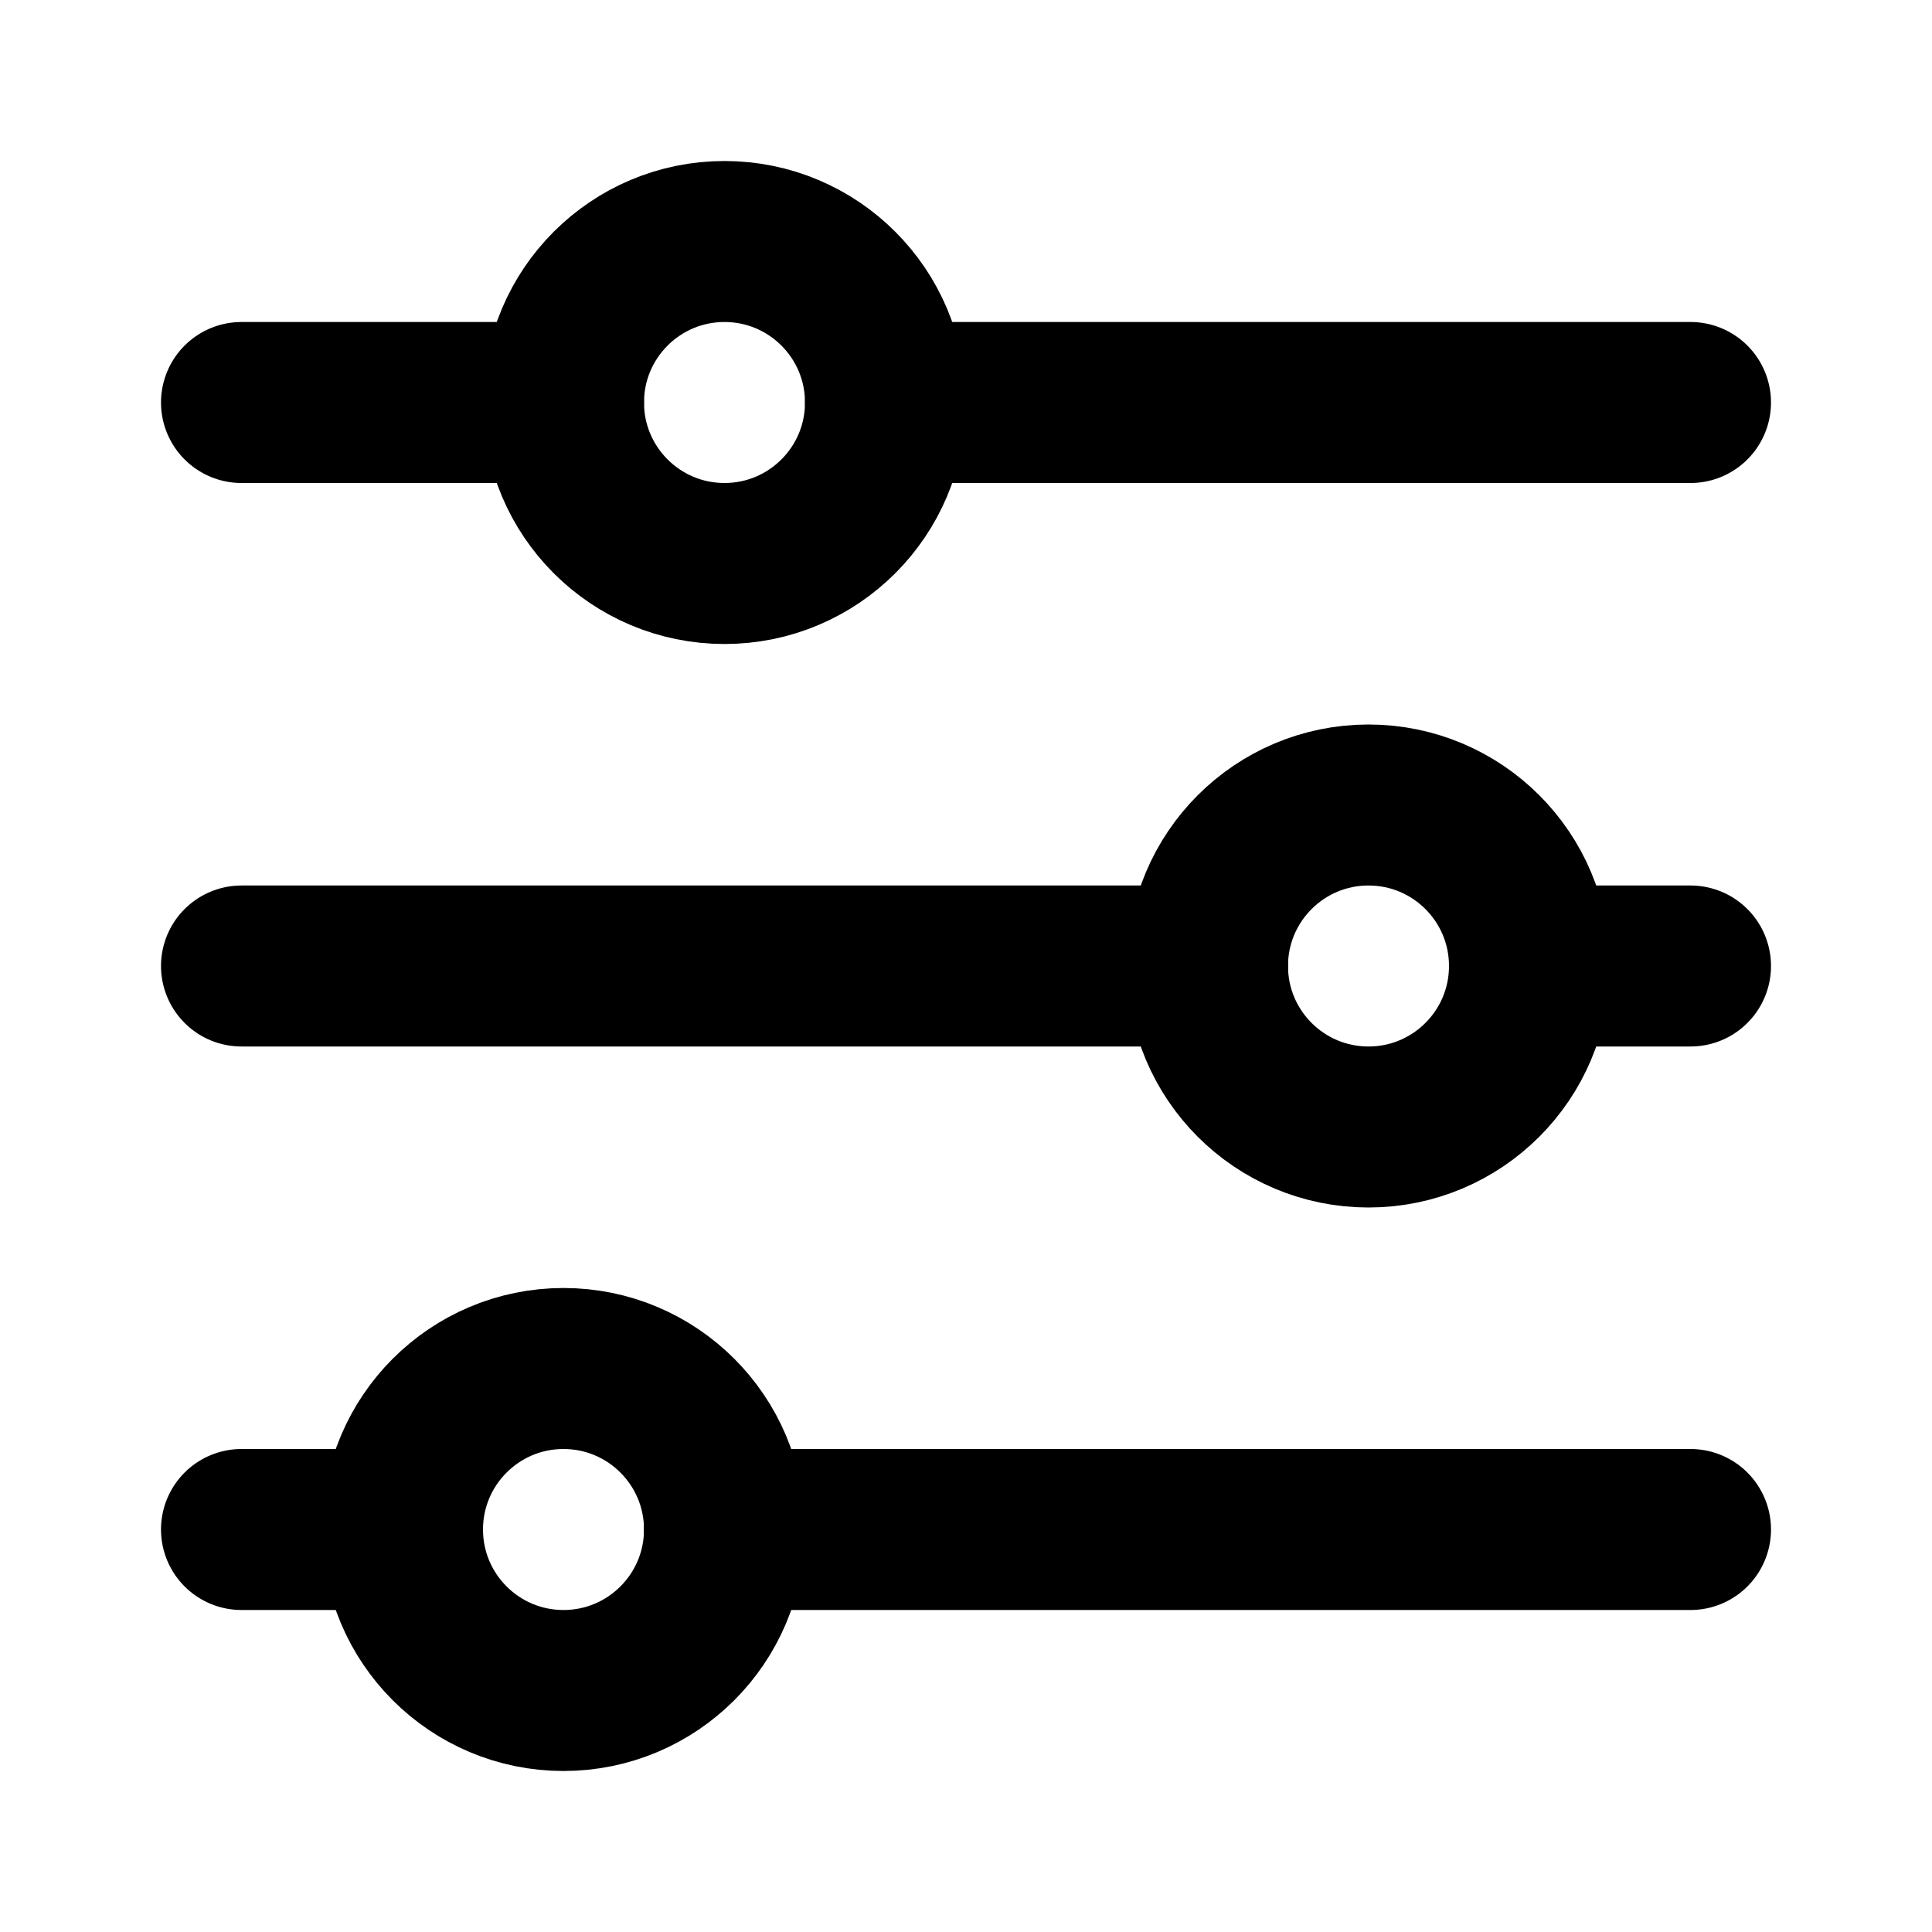
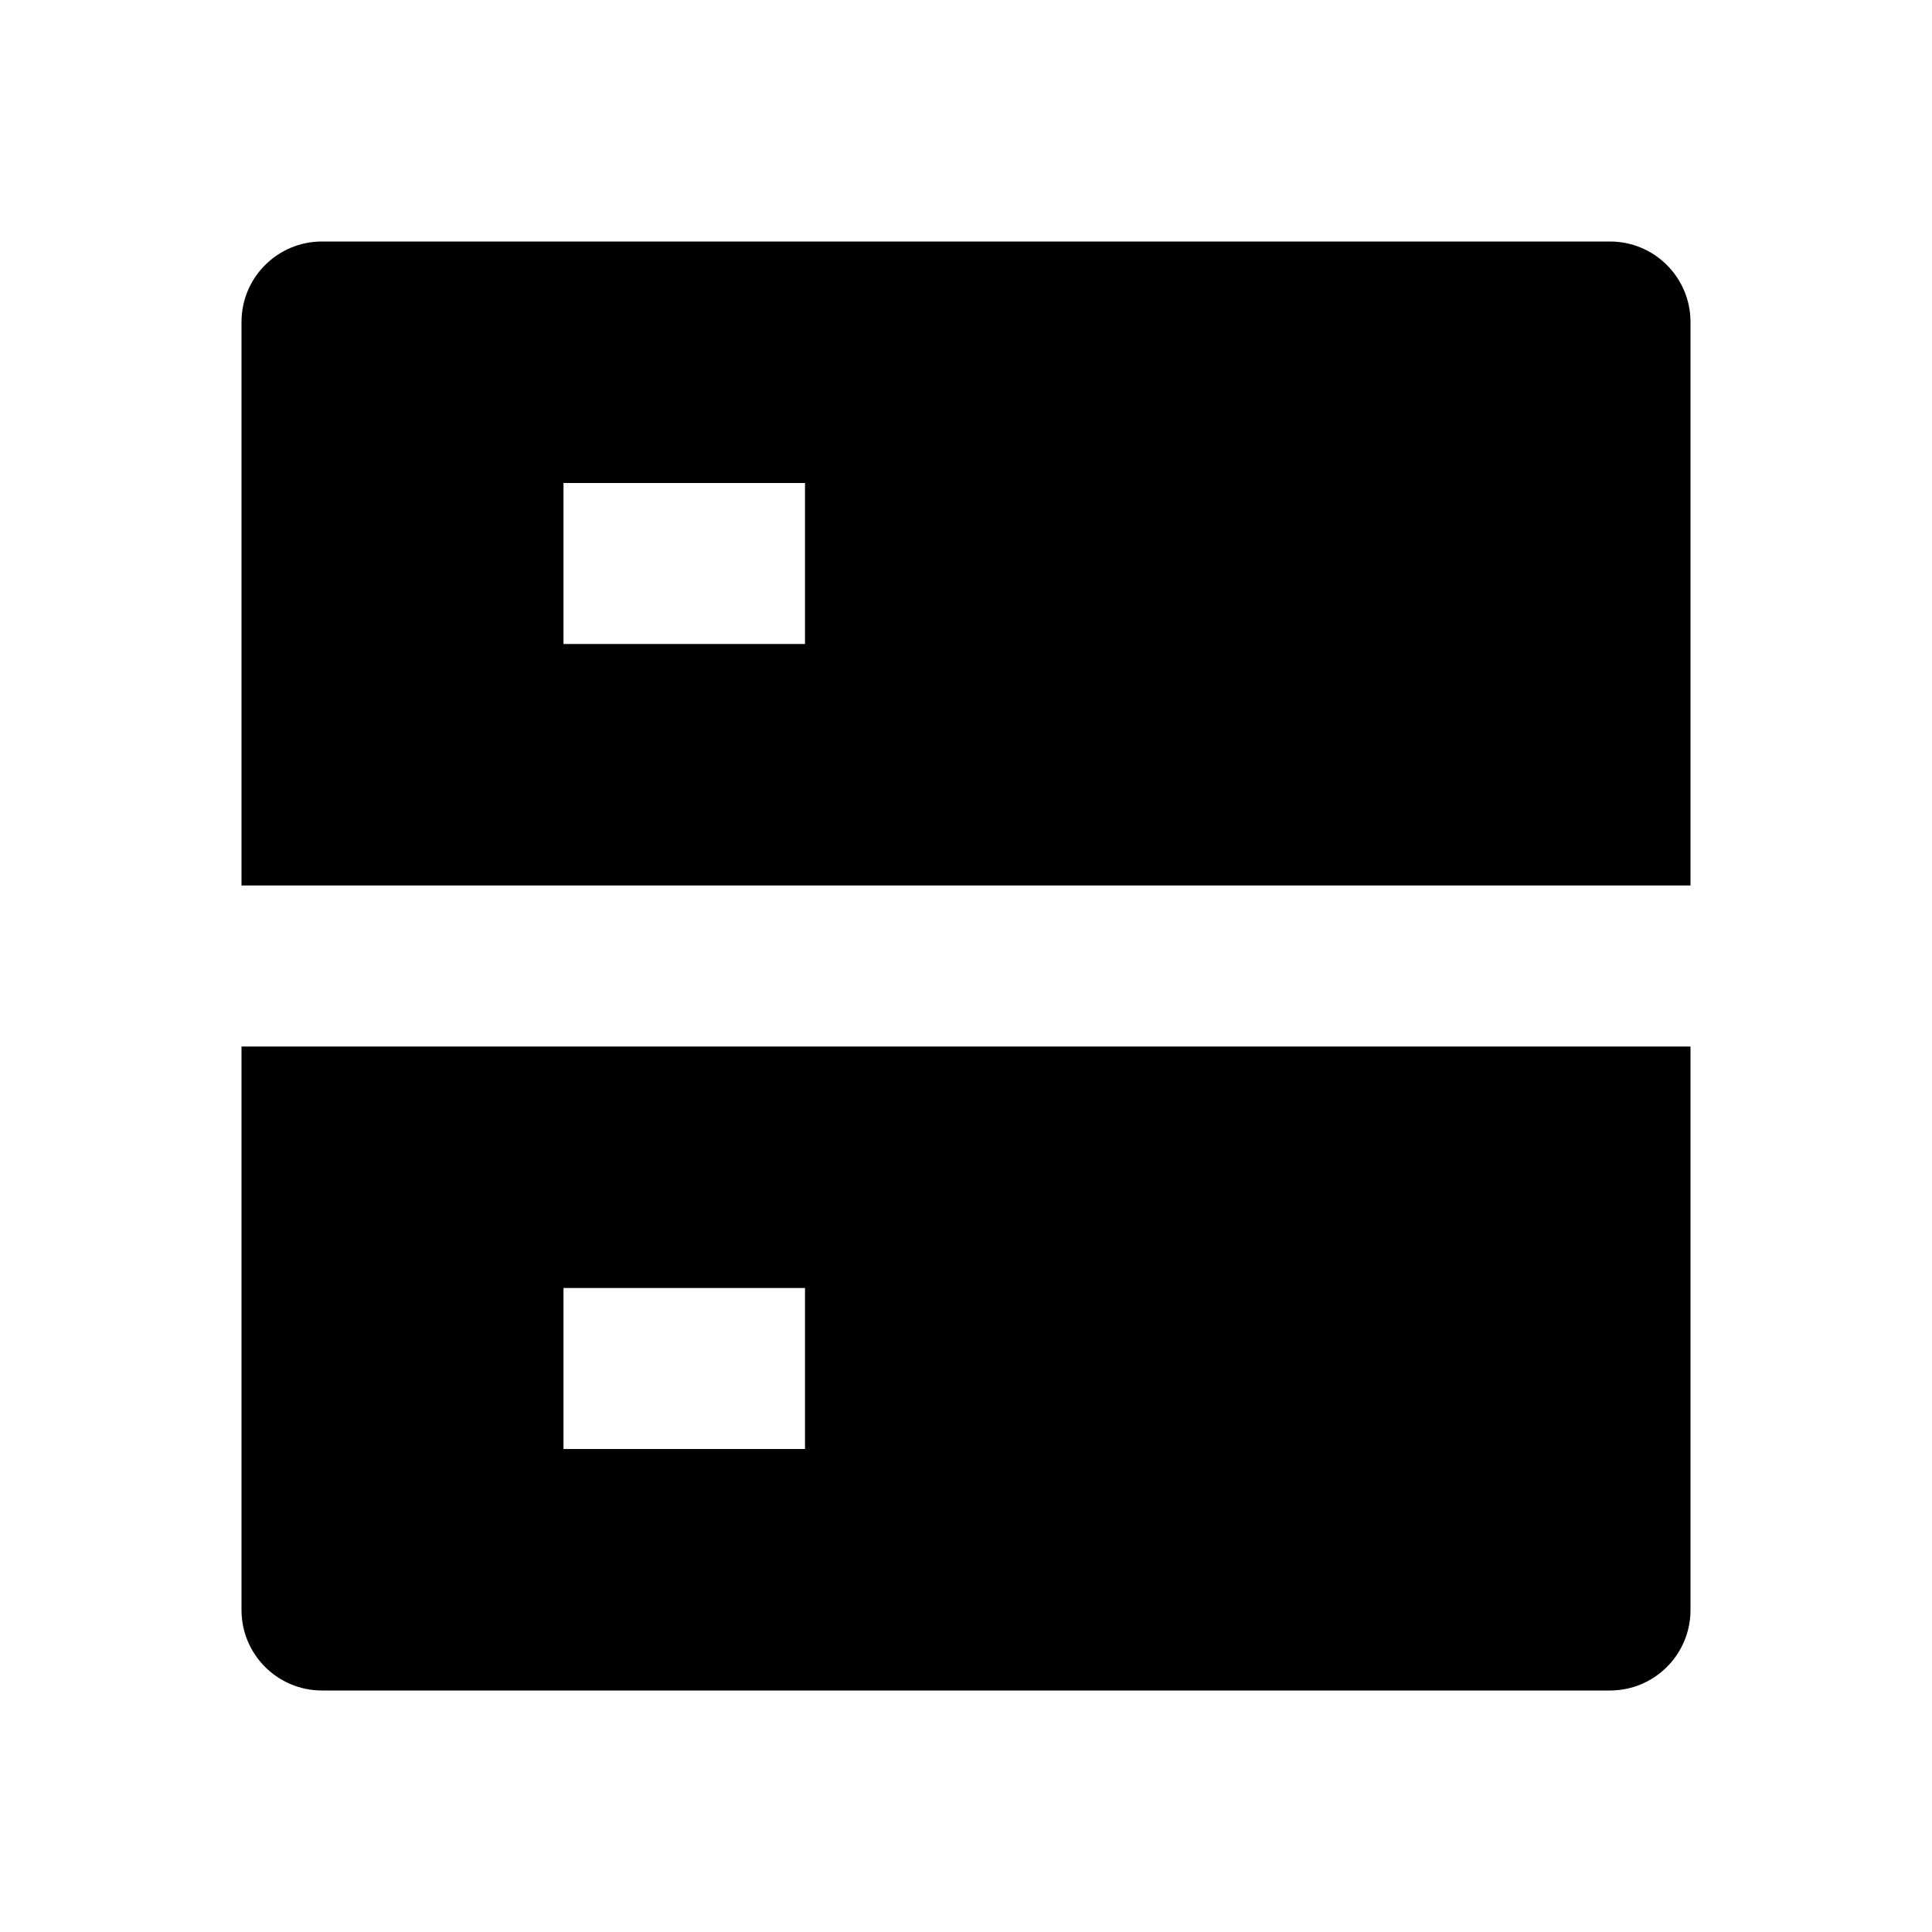
- <svg xmlns="http://www.w3.org/2000/svg" aria-hidden="true" role="img" viewBox="0 0 24 24">
-   <g fill="none">
-     <path d="M3 5h4m14 0H11m-8 7h12m6 0h-2M3 19h2m16 0H9" stroke="currentColor" stroke-width="2" stroke-linecap="round" />
-     <circle cx="9" cy="5" r="2" stroke="currentColor" stroke-width="2" stroke-linecap="round" />
-     <circle cx="17" cy="12" r="2" stroke="currentColor" stroke-width="2" stroke-linecap="round" />
-     <circle cx="7" cy="19" r="2" stroke="currentColor" stroke-width="2" stroke-linecap="round" />
-   </g>
+ <svg xmlns="http://www.w3.org/2000/svg" role="img" width="1em" height="1em" viewBox="0 0 24 24">
+   <path fill="currentColor" d="M4 3h16a1 1 0 0 1 1 1v7H3V4a1 1 0 0 1 1-1zM3 13h18v7a1 1 0 0 1-1 1H4a1 1 0 0 1-1-1v-7zm4 3v2h3v-2H7zM7 6v2h3V6H7z" />
</svg>
